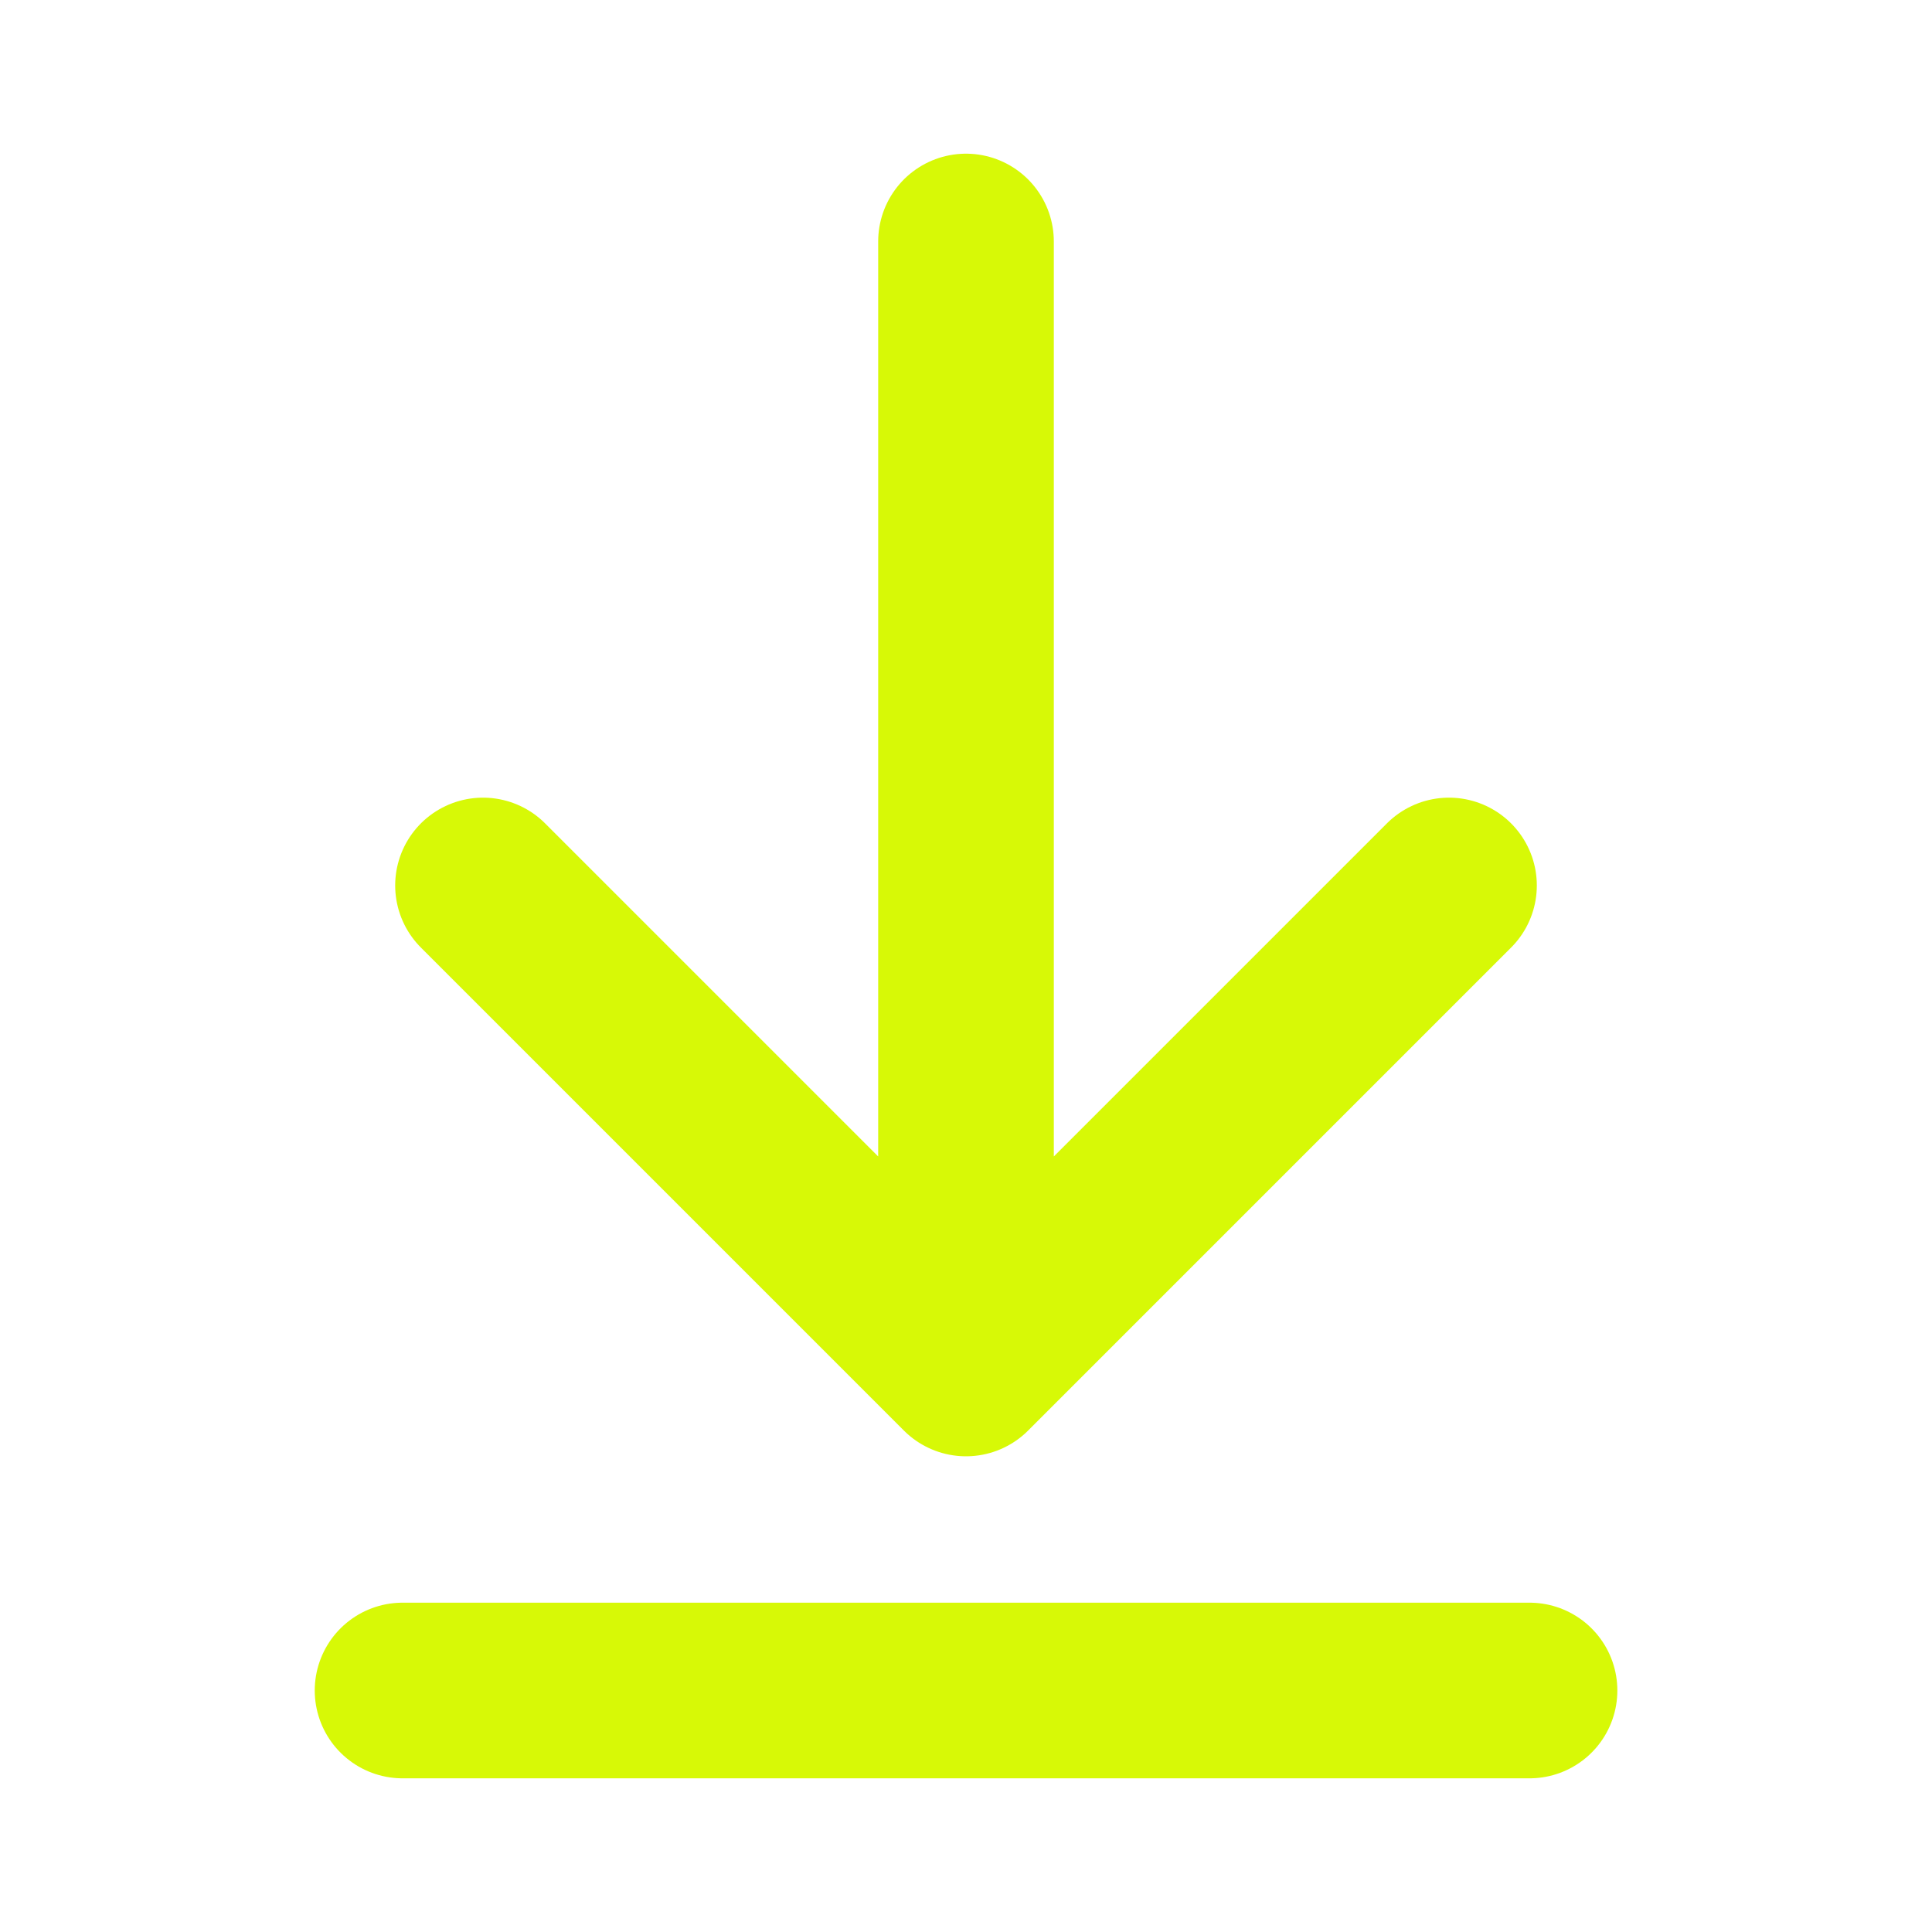
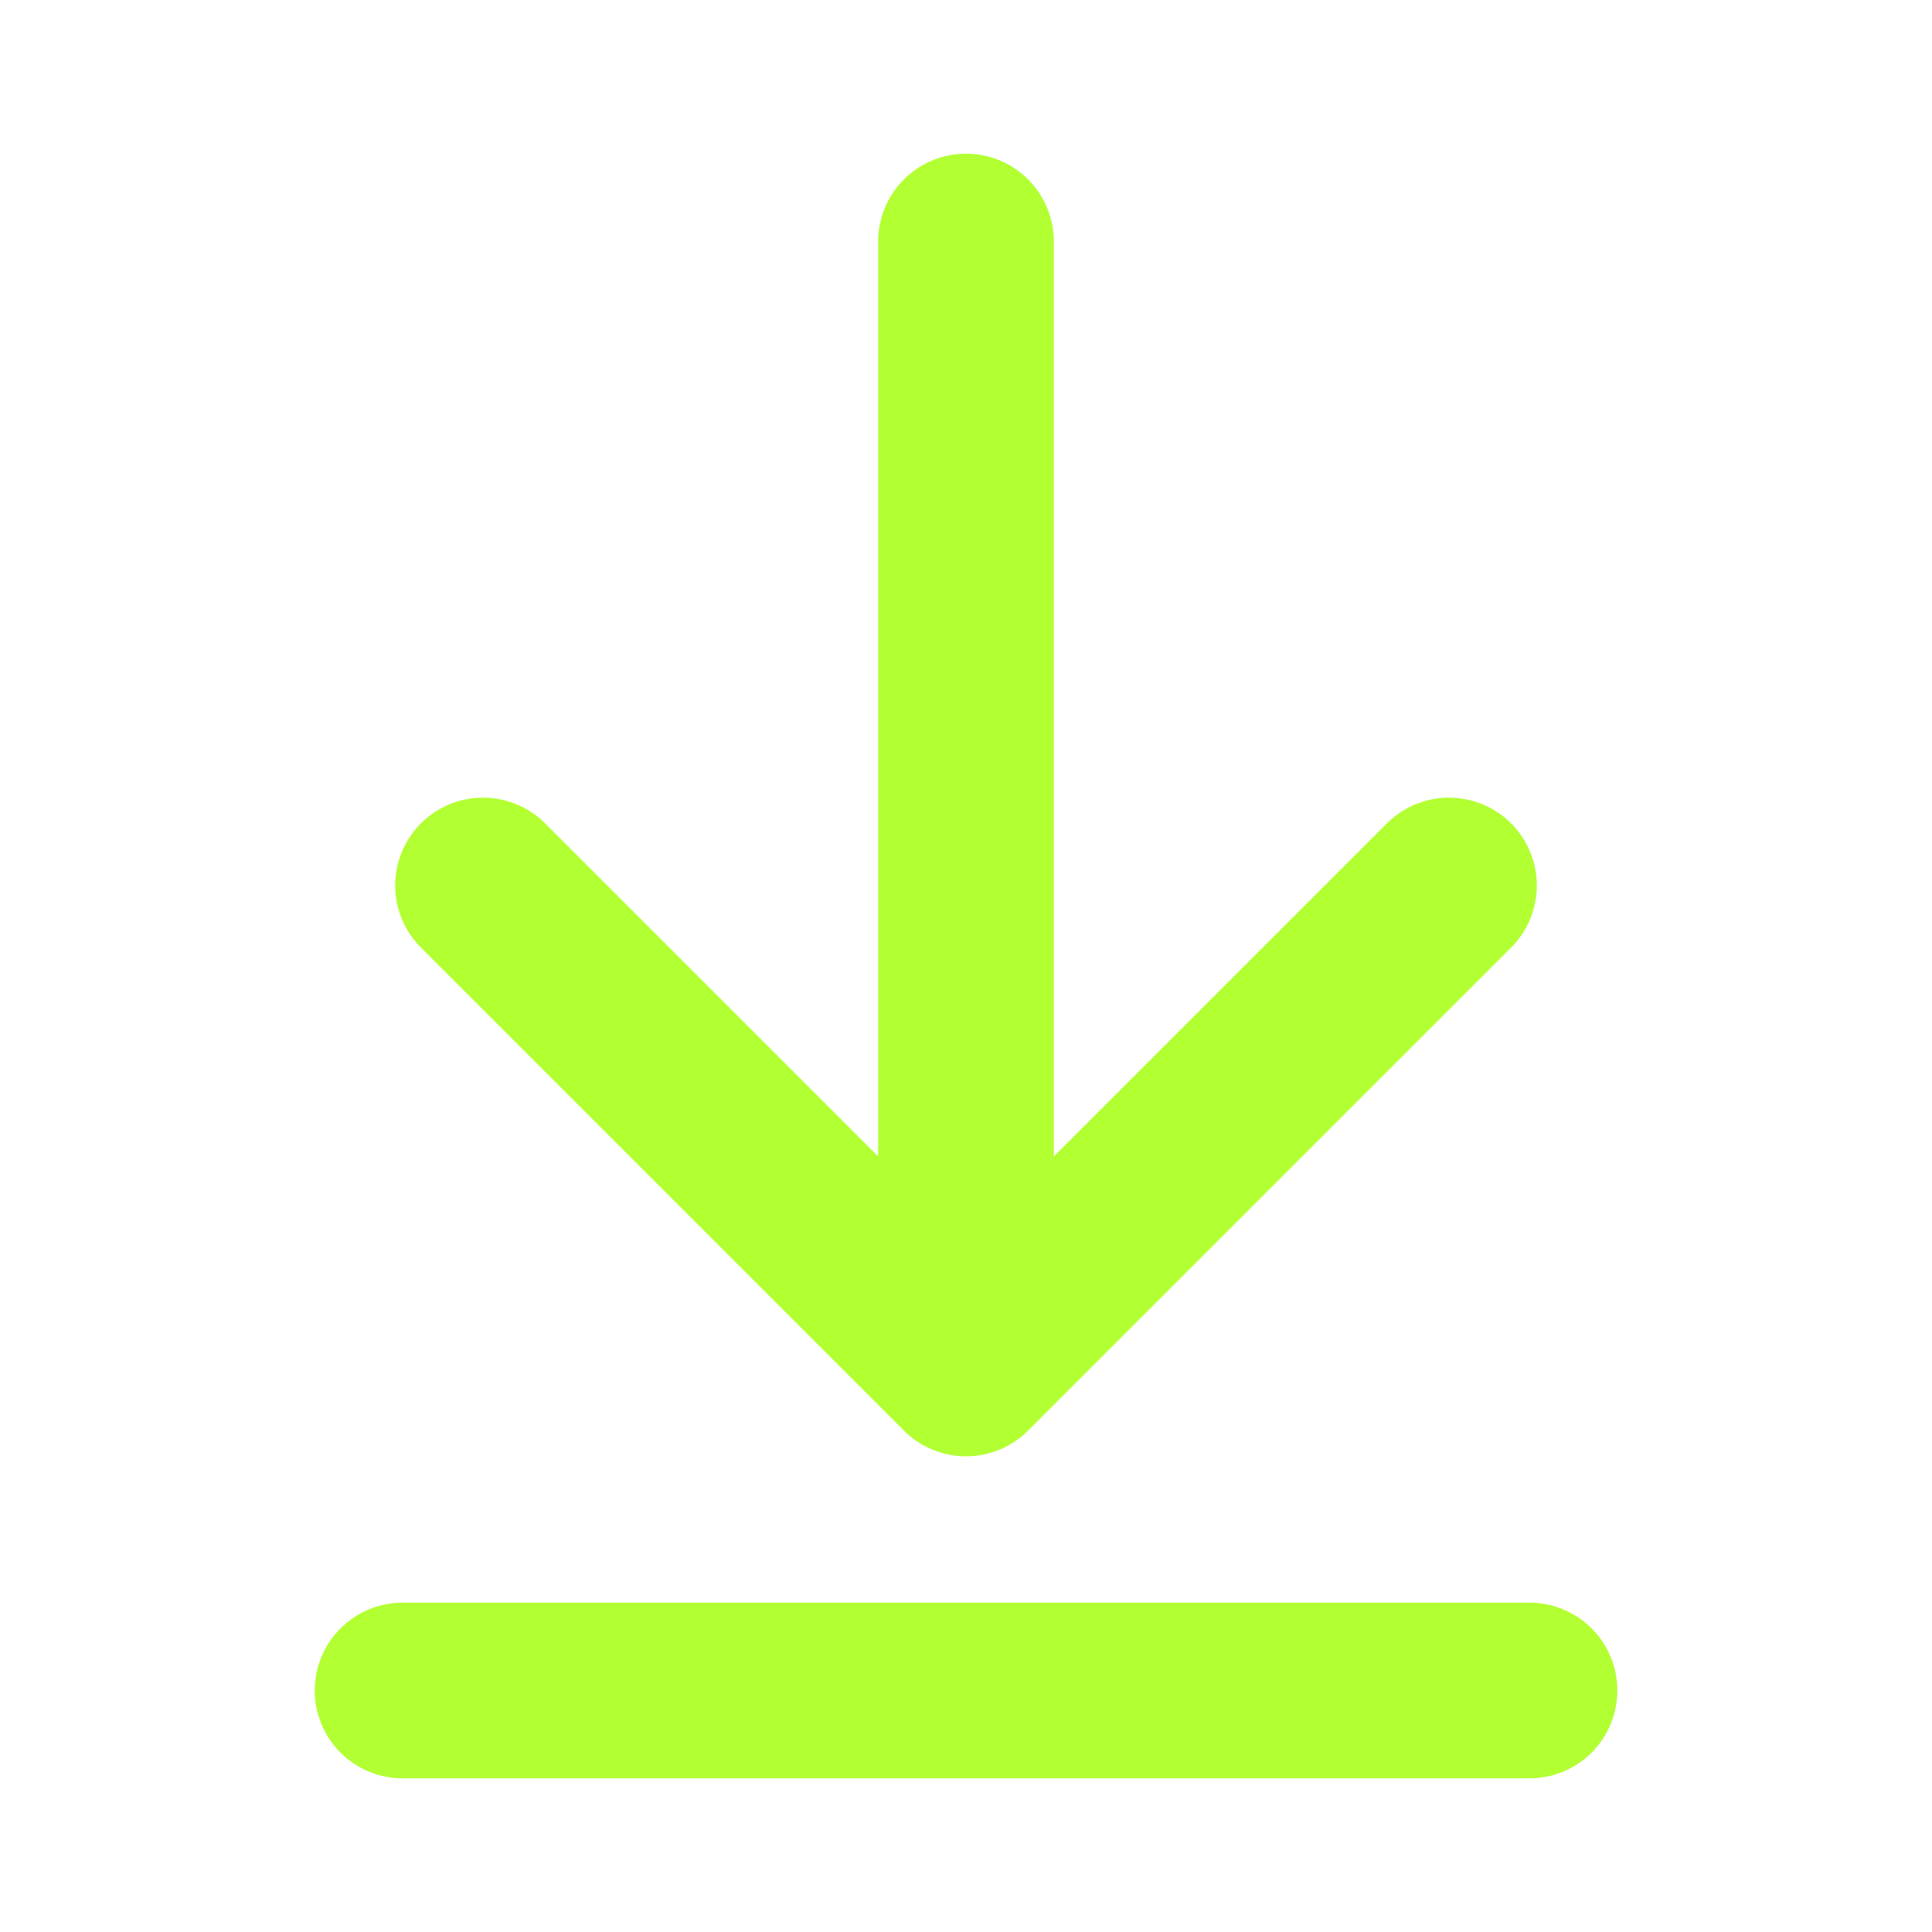
<svg xmlns="http://www.w3.org/2000/svg" width="22" height="22" fill="none" viewBox="0 0 22 22">
-   <path stroke="#D7F906" stroke-linecap="round" stroke-linejoin="round" stroke-width="2" d="M11 15.583V2.75M5.5 10.083l5.5 5.5 5.5-5.5M17.417 19.25H4.584" />
+   <path stroke="#B2FF32" stroke-linecap="round" stroke-linejoin="round" stroke-width="2" d="M11 15.583V2.75M5.5 10.083l5.5 5.5 5.5-5.5M17.417 19.25H4.584" />
</svg>
